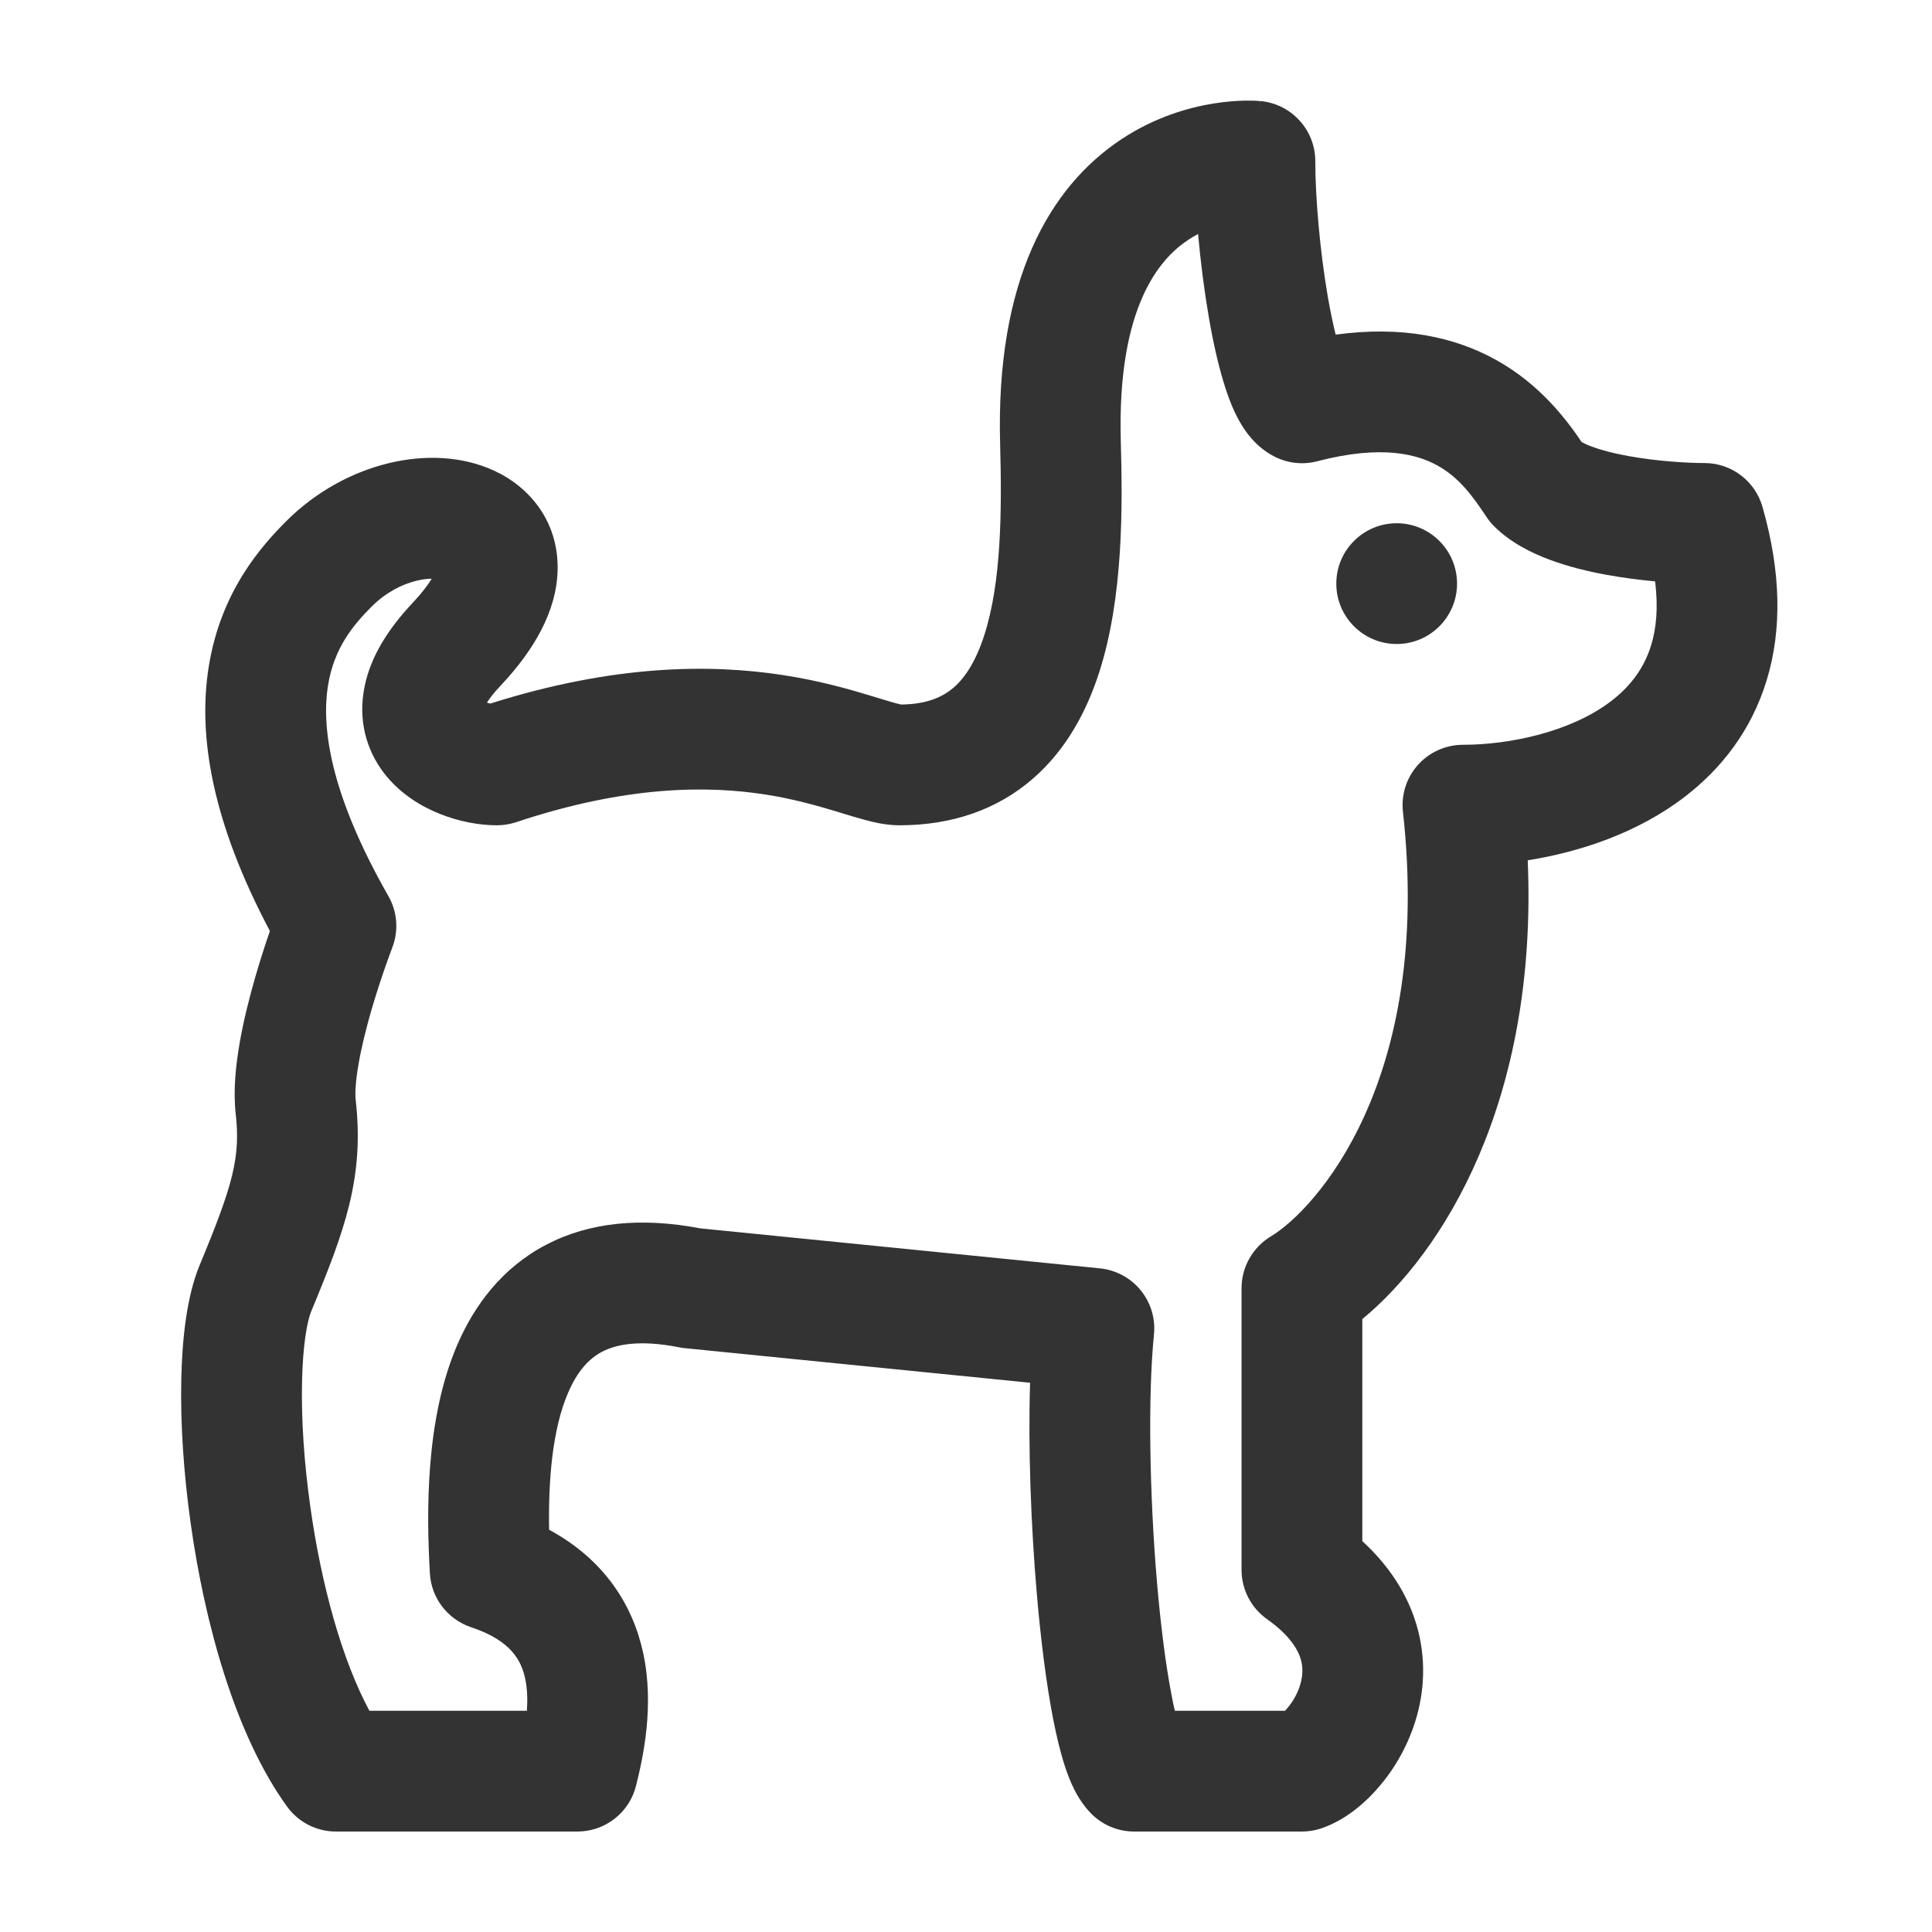
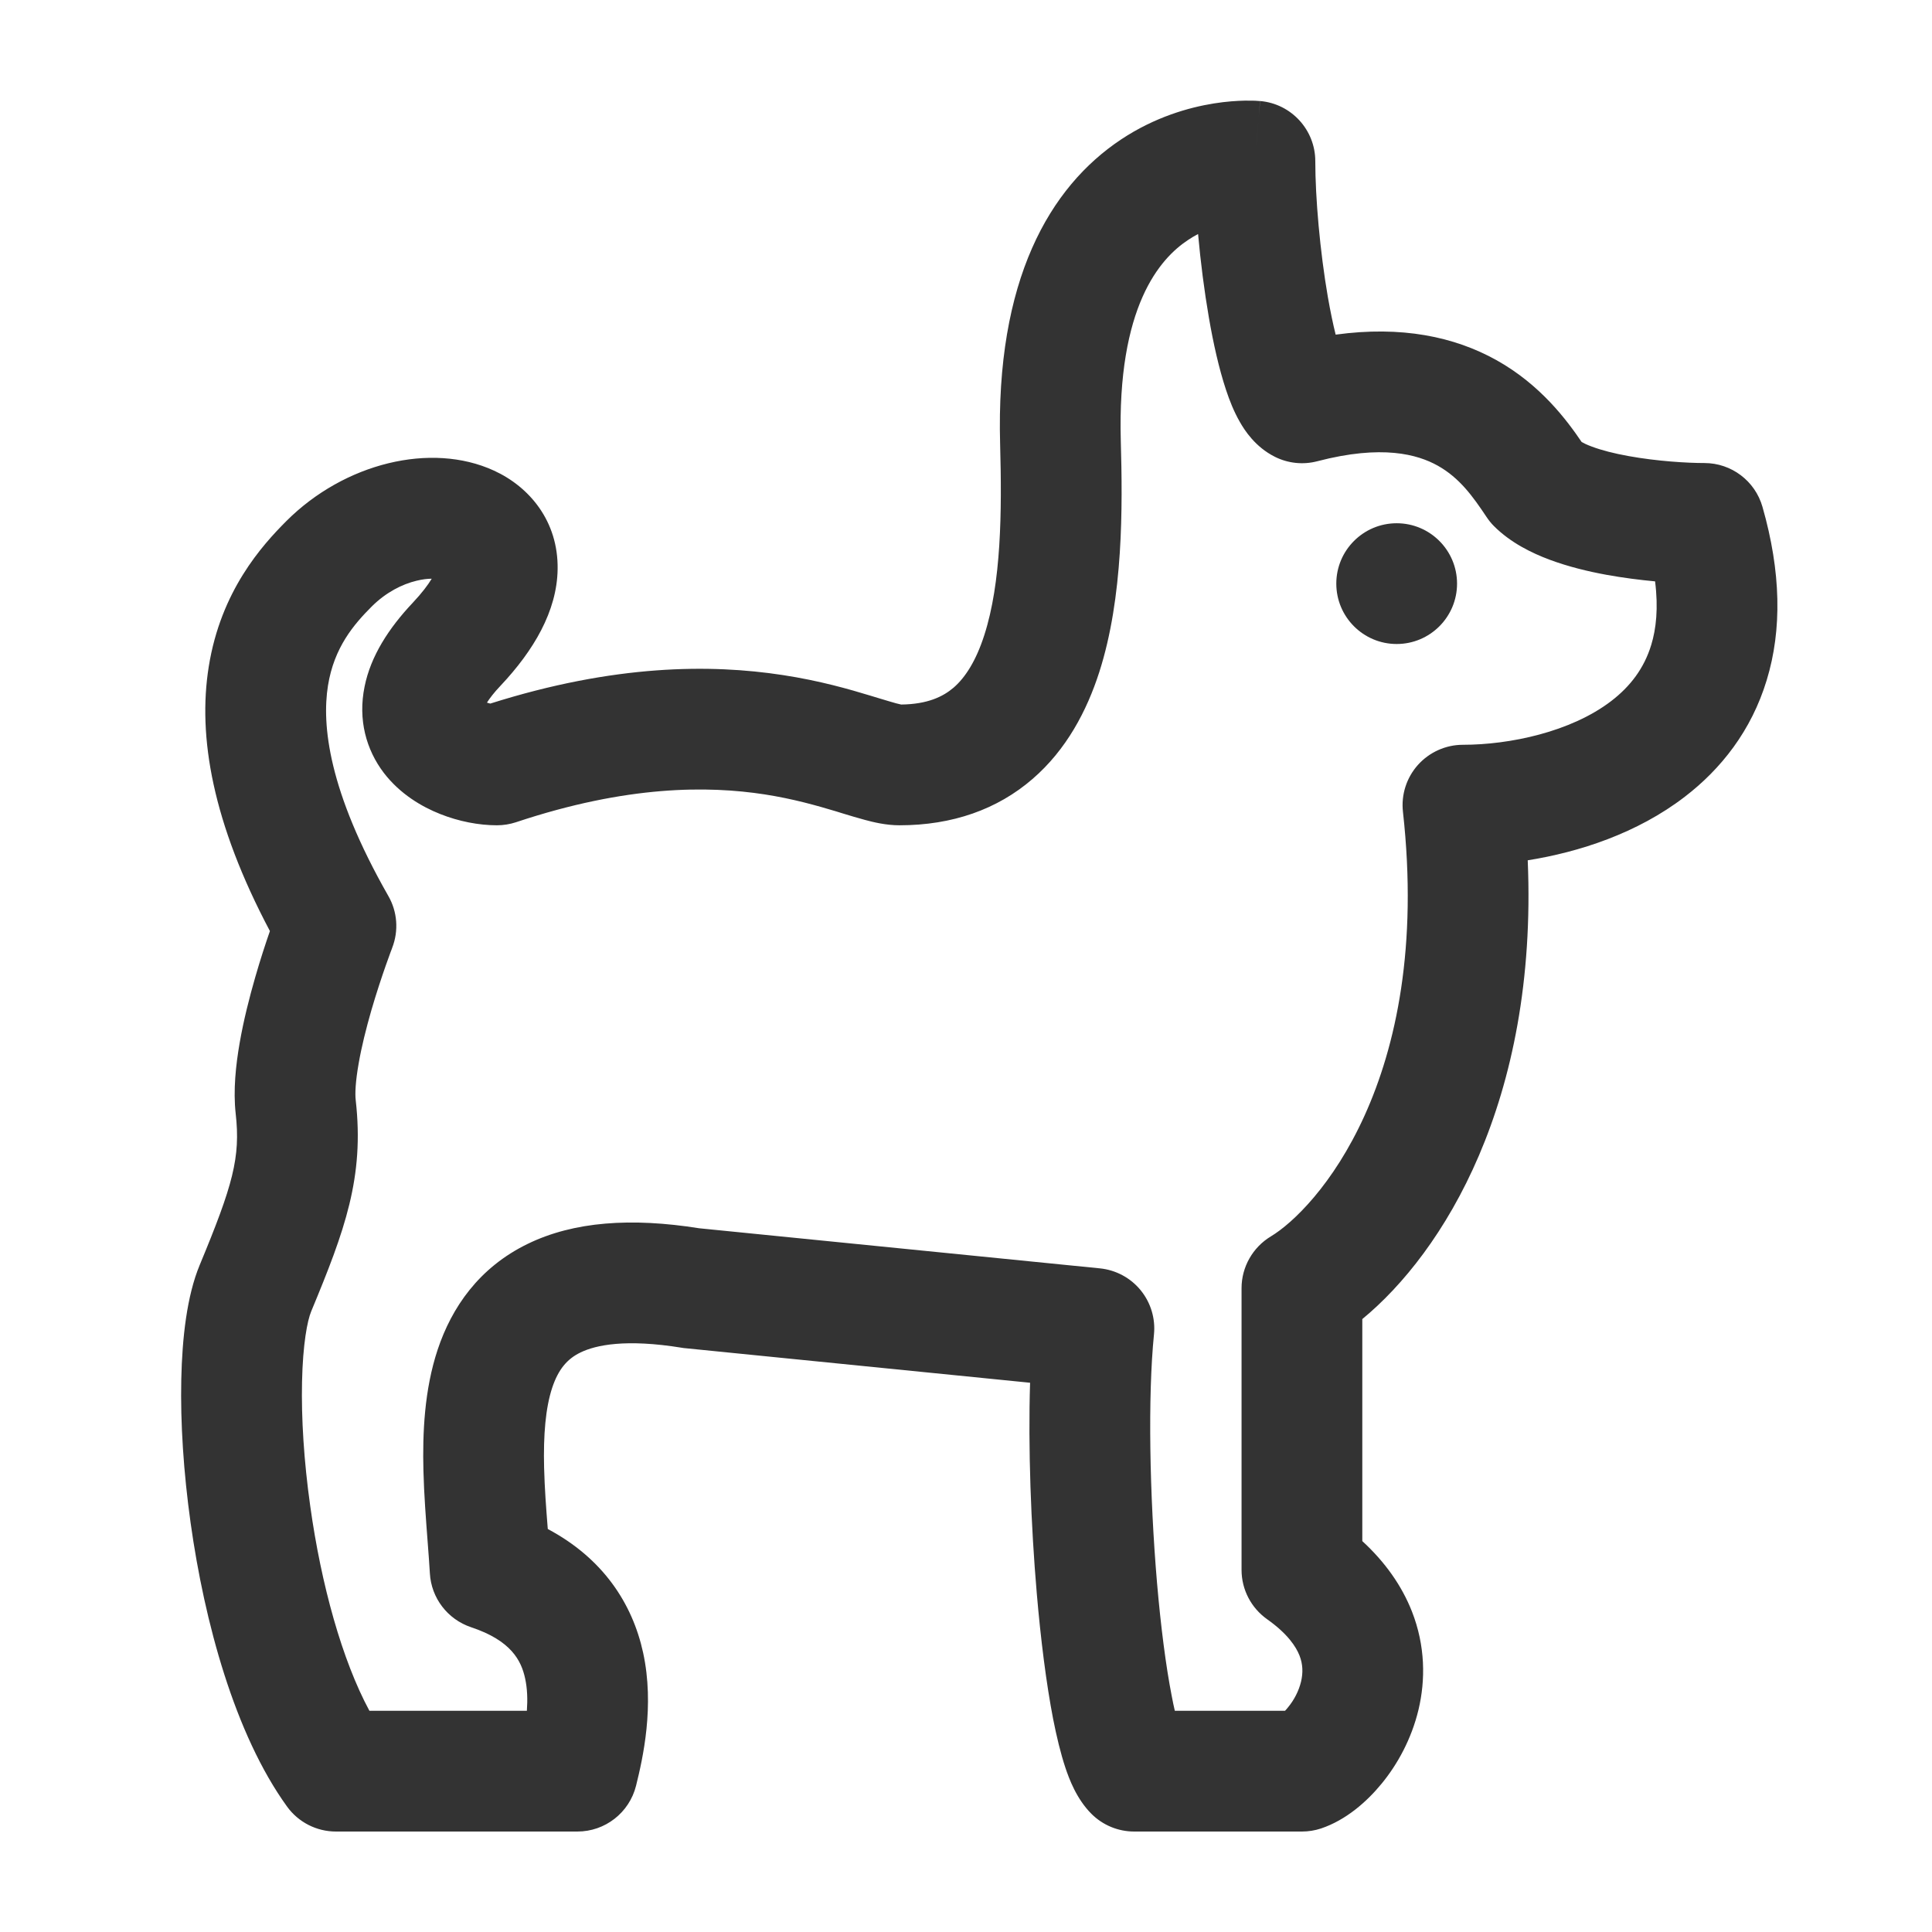
<svg xmlns="http://www.w3.org/2000/svg" width="24" height="24" viewBox="0 0 24 24" fill="none">
-   <path d="M18.173 10.002C18.573 13.602 17.007 15.502 16.173 16.002L16.173 19.502C17.589 20.502 16.673 21.835 16.173 22.002H14.089C13.689 21.602 13.422 18.169 13.589 16.502L8.589 16.002C6.089 15.502 6.004 18.002 6.089 19.502C7.589 20.002 7.34 21.335 7.173 22.002H4.173C3.089 20.502 2.758 17.002 3.173 16.002C3.589 15.003 3.758 14.502 3.673 13.752C3.589 13.003 4.173 11.502 4.173 11.502C2.573 8.702 3.562 7.53 4.089 7.003C5.187 5.904 7.089 6.503 5.673 8.002C4.683 9.051 5.673 9.502 6.173 9.502C9.173 8.502 10.673 9.502 11.173 9.502C13.173 9.502 13.22 7.153 13.173 5.502C13.068 1.781 15.589 2.002 15.589 2.002C15.589 3.004 15.84 4.838 16.173 5.004C18.089 4.504 18.755 5.504 19.089 6.004C19.489 6.404 20.673 6.502 21.173 6.502C21.973 9.302 19.507 10.002 18.173 10.002Z" fill="rgba(0,0,0,0)" class="mian" />
-   <path fill-rule="evenodd" clip-rule="evenodd" d="M15.653 1.255C15.654 1.255 15.654 1.255 15.589 2.002L15.654 1.255C16.042 1.289 16.339 1.614 16.339 2.002C16.339 2.455 16.397 3.121 16.495 3.689C16.526 3.866 16.559 4.024 16.592 4.157C17.41 4.045 18.066 4.182 18.59 4.474C19.139 4.781 19.464 5.22 19.648 5.491C19.672 5.505 19.713 5.525 19.775 5.548C19.895 5.593 20.05 5.633 20.228 5.665C20.585 5.73 20.96 5.752 21.173 5.752C21.508 5.752 21.802 5.974 21.894 6.296C22.125 7.102 22.138 7.822 21.947 8.448C21.756 9.079 21.377 9.554 20.93 9.897C20.338 10.352 19.617 10.585 18.978 10.687C19.105 13.686 17.921 15.565 16.923 16.386L16.923 19.144C17.207 19.405 17.413 19.698 17.539 20.017C17.707 20.445 17.709 20.87 17.621 21.239C17.534 21.602 17.361 21.916 17.164 22.156C16.98 22.381 16.72 22.61 16.41 22.714C16.334 22.739 16.254 22.752 16.173 22.752H14.089C13.89 22.752 13.699 22.673 13.558 22.532C13.374 22.348 13.282 22.101 13.234 21.957C13.175 21.779 13.125 21.57 13.082 21.352C12.997 20.912 12.928 20.364 12.879 19.791C12.806 18.938 12.771 17.981 12.796 17.177L8.514 16.748C8.49 16.746 8.466 16.742 8.442 16.738C7.934 16.636 7.645 16.705 7.479 16.792C7.314 16.878 7.172 17.035 7.058 17.299C6.861 17.756 6.811 18.385 6.821 19.003C7.497 19.368 7.857 19.925 7.989 20.53C8.133 21.193 7.986 21.842 7.901 22.184C7.817 22.518 7.517 22.752 7.173 22.752H4.173C3.933 22.752 3.707 22.637 3.566 22.442C2.914 21.54 2.539 20.141 2.368 18.919C2.28 18.291 2.24 17.672 2.252 17.134C2.263 16.622 2.321 16.099 2.481 15.714C2.893 14.722 2.989 14.378 2.928 13.836C2.895 13.544 2.93 13.227 2.977 12.956C3.026 12.674 3.099 12.387 3.171 12.138C3.234 11.919 3.299 11.721 3.353 11.566C2.64 10.221 2.454 9.15 2.593 8.282C2.743 7.34 3.255 6.776 3.558 6.472C4.277 5.754 5.353 5.487 6.136 5.846C6.577 6.048 6.936 6.474 6.927 7.07C6.92 7.593 6.627 8.084 6.219 8.517C6.136 8.604 6.083 8.675 6.049 8.728C6.063 8.733 6.077 8.737 6.091 8.74C7.632 8.252 8.827 8.248 9.725 8.386C10.183 8.456 10.551 8.562 10.82 8.644C10.858 8.655 10.891 8.665 10.922 8.675C11.009 8.701 11.074 8.721 11.132 8.737C11.166 8.746 11.186 8.75 11.195 8.752C11.523 8.748 11.715 8.654 11.846 8.542C11.993 8.415 12.125 8.207 12.227 7.891C12.438 7.237 12.447 6.36 12.424 5.523C12.366 3.48 13.038 2.323 13.927 1.732C14.346 1.454 14.767 1.335 15.079 1.285C15.235 1.26 15.369 1.252 15.467 1.25C15.517 1.25 15.558 1.25 15.589 1.251C15.605 1.252 15.619 1.253 15.63 1.254L15.644 1.255L15.65 1.255L15.652 1.255L15.653 1.255ZM4.872 11.774L4.871 11.776L4.868 11.786L4.851 11.83C4.837 11.868 4.816 11.925 4.791 11.997C4.741 12.14 4.675 12.337 4.612 12.554C4.549 12.774 4.491 13.003 4.455 13.213C4.416 13.434 4.409 13.586 4.419 13.668C4.527 14.625 4.284 15.284 3.866 16.29C3.818 16.405 3.762 16.695 3.752 17.166C3.742 17.613 3.775 18.15 3.854 18.71C3.99 19.686 4.25 20.624 4.589 21.252H6.545C6.555 21.112 6.551 20.976 6.523 20.849C6.475 20.629 6.351 20.38 5.852 20.214C5.56 20.116 5.357 19.851 5.34 19.544C5.298 18.795 5.281 17.634 5.681 16.705C5.89 16.22 6.233 15.751 6.784 15.463C7.325 15.18 7.971 15.12 8.698 15.259L13.663 15.756C13.861 15.776 14.043 15.873 14.169 16.027C14.295 16.181 14.355 16.379 14.335 16.577C14.258 17.345 14.28 18.569 14.373 19.663C14.42 20.206 14.483 20.697 14.555 21.065C14.568 21.134 14.581 21.196 14.594 21.252H15.963C15.975 21.24 15.988 21.225 16.002 21.207C16.074 21.12 16.134 21.007 16.162 20.89C16.188 20.78 16.185 20.673 16.143 20.566C16.1 20.457 15.997 20.296 15.741 20.115C15.542 19.974 15.423 19.746 15.423 19.502L15.423 16.002C15.423 15.739 15.562 15.495 15.787 15.359C16.334 15.031 17.8 13.437 17.428 10.085C17.404 9.873 17.472 9.661 17.614 9.502C17.757 9.343 17.96 9.252 18.173 9.252C18.749 9.252 19.513 9.094 20.016 8.708C20.253 8.526 20.424 8.301 20.512 8.012C20.573 7.813 20.602 7.555 20.56 7.222C20.369 7.204 20.163 7.178 19.959 7.141C19.728 7.099 19.481 7.039 19.25 6.953C19.031 6.871 18.767 6.744 18.558 6.535C18.523 6.5 18.492 6.461 18.465 6.42C18.298 6.17 18.133 5.937 17.859 5.784C17.611 5.646 17.171 5.519 16.363 5.73C16.187 5.776 16 5.756 15.838 5.675C15.592 5.552 15.46 5.344 15.401 5.24C15.328 5.113 15.273 4.973 15.23 4.843C15.143 4.581 15.072 4.264 15.017 3.944C14.96 3.614 14.914 3.254 14.883 2.907C14.841 2.929 14.799 2.954 14.757 2.982C14.412 3.211 13.876 3.803 13.923 5.481C13.946 6.295 13.955 7.419 13.655 8.351C13.501 8.829 13.249 9.312 12.826 9.677C12.39 10.054 11.832 10.252 11.173 10.252C11.006 10.252 10.847 10.213 10.744 10.185C10.658 10.162 10.558 10.132 10.463 10.103C10.437 10.095 10.411 10.087 10.386 10.079C10.139 10.005 9.851 9.923 9.497 9.868C8.799 9.761 7.795 9.752 6.41 10.214C6.334 10.239 6.254 10.252 6.173 10.252C5.948 10.252 5.699 10.204 5.468 10.112C5.24 10.022 4.97 9.864 4.768 9.601C4.549 9.313 4.445 8.94 4.529 8.529C4.605 8.151 4.828 7.805 5.128 7.487C5.243 7.365 5.317 7.265 5.363 7.189C5.312 7.189 5.249 7.196 5.175 7.214C4.995 7.257 4.794 7.359 4.619 7.533C4.396 7.756 4.15 8.042 4.074 8.518C3.997 9.003 4.077 9.821 4.824 11.13C4.937 11.326 4.954 11.563 4.872 11.774C4.872 11.774 4.872 11.774 4.872 11.774ZM14.686 21.558C14.686 21.558 14.686 21.557 14.685 21.556Z" fill="#333333" class="xian" />
+   <path d="M18.173 10.002C18.573 13.602 17.007 15.502 16.173 16.002L16.173 19.502C17.589 20.502 16.673 21.835 16.173 22.002H14.089C13.689 21.602 13.422 18.169 13.589 16.502L8.589 16.002C5.5 15.5 6.004 18.002 6.089 19.502C7.589 20.002 7.34 21.335 7.173 22.002H4.173C3.089 20.502 2.758 17.002 3.173 16.002C3.589 15.003 3.758 14.502 3.673 13.752C3.589 13.003 4.173 11.502 4.173 11.502C2.573 8.702 3.562 7.53 4.089 7.003C5.187 5.904 7.089 6.503 5.673 8.002C4.683 9.051 5.673 9.502 6.173 9.502C9.173 8.502 10.673 9.502 11.173 9.502C13.173 9.502 13.22 7.153 13.173 5.502C13.068 1.781 15.589 2.002 15.589 2.002C15.589 3.004 15.84 4.838 16.173 5.004C18.089 4.504 18.755 5.504 19.089 6.004C19.489 6.404 20.673 6.502 21.173 6.502C21.973 9.302 19.507 10.002 18.173 10.002Z" fill="rgba(0,0,0,0)" class="mian" />
+   <path fill-rule="evenodd" clip-rule="evenodd" d="M15.653 1.255C15.655 1.255 15.545 2.503 15.654 1.255C16.042 1.289 16.339 1.614 16.339 2.002C16.339 2.455 16.397 3.121 16.495 3.689C16.526 3.866 16.559 4.024 16.592 4.157C17.41 4.045 18.066 4.182 18.59 4.474C19.139 4.781 19.464 5.22 19.648 5.491C19.672 5.505 19.713 5.525 19.775 5.548C19.895 5.593 20.05 5.633 20.228 5.665C20.585 5.73 20.96 5.752 21.173 5.752C21.508 5.752 21.802 5.974 21.894 6.296C22.125 7.102 22.138 7.822 21.947 8.448C21.756 9.079 21.377 9.554 20.93 9.897C20.338 10.352 19.617 10.585 18.978 10.687C19.105 13.686 17.921 15.565 16.923 16.386L16.923 19.144C17.207 19.405 17.413 19.698 17.539 20.017C17.707 20.445 17.709 20.87 17.621 21.239C17.534 21.602 17.361 21.916 17.164 22.156C16.98 22.381 16.72 22.61 16.41 22.714C16.334 22.739 16.254 22.752 16.173 22.752H14.089C13.89 22.752 13.699 22.673 13.558 22.532C13.374 22.348 13.282 22.101 13.234 21.957C13.175 21.779 13.125 21.57 13.082 21.352C12.997 20.912 12.928 20.364 12.879 19.791C12.806 18.938 12.771 17.981 12.796 17.177L8.514 16.748C8.499 16.747 8.484 16.745 8.468 16.742C7.777 16.63 7.404 16.707 7.211 16.801C7.045 16.881 6.936 17.011 6.86 17.238C6.777 17.489 6.749 17.823 6.759 18.233C6.766 18.496 6.784 18.73 6.803 18.971C6.804 18.979 6.804 18.987 6.805 18.994C7.491 19.359 7.856 19.92 7.989 20.53C8.133 21.193 7.986 21.842 7.901 22.184C7.817 22.518 7.517 22.752 7.173 22.752H4.173C3.933 22.752 3.707 22.637 3.566 22.442C2.914 21.54 2.539 20.141 2.368 18.919C2.28 18.291 2.24 17.672 2.252 17.134C2.263 16.622 2.321 16.099 2.481 15.714C2.893 14.722 2.989 14.378 2.928 13.836C2.895 13.544 2.93 13.227 2.977 12.956C3.026 12.674 3.099 12.387 3.171 12.138C3.234 11.919 3.299 11.721 3.353 11.566C2.64 10.221 2.454 9.15 2.593 8.282C2.743 7.34 3.255 6.776 3.558 6.472C4.277 5.754 5.353 5.487 6.136 5.846C6.577 6.048 6.936 6.474 6.927 7.07C6.92 7.593 6.627 8.084 6.219 8.517C6.136 8.604 6.083 8.675 6.049 8.728C6.063 8.733 6.077 8.737 6.091 8.74C7.632 8.252 8.827 8.248 9.725 8.386C10.183 8.456 10.551 8.562 10.82 8.644C10.858 8.655 10.891 8.665 10.922 8.675C11.009 8.701 11.074 8.721 11.132 8.737C11.166 8.746 11.186 8.75 11.195 8.752C11.523 8.748 11.715 8.654 11.846 8.542C11.993 8.415 12.125 8.207 12.227 7.891C12.438 7.237 12.447 6.36 12.424 5.523C12.366 3.48 13.038 2.323 13.927 1.732C14.346 1.454 14.767 1.335 15.079 1.285C15.235 1.26 15.369 1.252 15.467 1.25C15.517 1.25 15.558 1.25 15.589 1.251C15.605 1.252 15.619 1.253 15.63 1.254L15.644 1.255L15.65 1.255L15.652 1.255L15.653 1.255ZM4.872 11.774L4.871 11.776L4.868 11.786L4.851 11.83C4.837 11.868 4.816 11.925 4.791 11.997C4.741 12.14 4.675 12.337 4.612 12.554C4.549 12.774 4.491 13.003 4.455 13.213C4.416 13.434 4.409 13.586 4.419 13.668C4.527 14.625 4.284 15.284 3.866 16.29C3.818 16.405 3.762 16.695 3.752 17.166C3.742 17.613 3.775 18.15 3.854 18.71C3.99 19.686 4.25 20.624 4.589 21.252H6.545C6.555 21.112 6.551 20.976 6.523 20.849C6.475 20.629 6.351 20.38 5.852 20.214C5.56 20.116 5.357 19.851 5.34 19.544C5.334 19.437 5.324 19.306 5.313 19.161C5.292 18.885 5.267 18.561 5.26 18.27C5.248 17.805 5.271 17.264 5.437 16.765C5.611 16.242 5.95 15.746 6.555 15.452C7.128 15.173 7.843 15.124 8.686 15.258L13.663 15.756C13.861 15.776 14.043 15.873 14.169 16.027C14.295 16.181 14.355 16.379 14.335 16.577C14.258 17.345 14.28 18.569 14.373 19.663C14.42 20.206 14.483 20.697 14.555 21.065C14.568 21.134 14.581 21.196 14.594 21.252H15.963C15.975 21.24 15.988 21.225 16.002 21.207C16.074 21.12 16.134 21.007 16.162 20.89C16.188 20.78 16.185 20.673 16.143 20.566C16.1 20.457 15.997 20.296 15.741 20.115C15.542 19.974 15.423 19.746 15.423 19.502L15.423 16.002C15.423 15.739 15.562 15.495 15.787 15.359C16.334 15.031 17.8 13.437 17.428 10.085C17.404 9.873 17.472 9.661 17.614 9.502C17.757 9.343 17.96 9.252 18.173 9.252C18.749 9.252 19.513 9.094 20.016 8.708C20.253 8.526 20.424 8.301 20.512 8.012C20.573 7.813 20.602 7.555 20.56 7.222C20.369 7.204 20.163 7.178 19.959 7.141C19.728 7.099 19.481 7.039 19.25 6.953C19.031 6.871 18.767 6.744 18.558 6.535C18.523 6.5 18.492 6.461 18.465 6.42C18.298 6.17 18.133 5.937 17.859 5.784C17.611 5.646 17.171 5.519 16.363 5.73C16.187 5.776 16 5.756 15.838 5.675C15.592 5.552 15.46 5.344 15.401 5.24C15.328 5.113 15.273 4.973 15.23 4.843C15.143 4.581 15.072 4.264 15.017 3.944C14.96 3.614 14.914 3.254 14.883 2.907C14.841 2.929 14.799 2.954 14.757 2.982C14.412 3.211 13.876 3.803 13.923 5.481C13.946 6.295 13.955 7.419 13.655 8.351C13.501 8.829 13.249 9.312 12.826 9.677C12.39 10.054 11.832 10.252 11.173 10.252C11.006 10.252 10.847 10.213 10.744 10.185C10.658 10.162 10.558 10.132 10.463 10.103C10.437 10.095 10.411 10.087 10.386 10.079C10.139 10.005 9.851 9.923 9.497 9.868C8.799 9.761 7.795 9.752 6.41 10.214C6.334 10.239 6.254 10.252 6.173 10.252C5.948 10.252 5.699 10.204 5.468 10.112C5.24 10.022 4.97 9.864 4.768 9.601C4.549 9.313 4.445 8.94 4.529 8.529C4.605 8.151 4.828 7.805 5.128 7.487C5.243 7.365 5.317 7.265 5.363 7.189C5.312 7.189 5.249 7.196 5.175 7.214C4.995 7.257 4.794 7.359 4.619 7.533C4.396 7.756 4.15 8.042 4.074 8.518C3.997 9.003 4.077 9.821 4.824 11.13C4.937 11.326 4.954 11.563 4.872 11.774C4.872 11.774 4.872 11.774 4.872 11.774ZM14.686 21.558C14.686 21.558 14.686 21.557 14.685 21.556Z" fill="#333333" class="xian" />
  <path d="M18.1 7.25C18.1 7.664 17.764 8 17.35 8C16.936 8 16.6 7.664 16.6 7.25C16.6 6.836 16.936 6.5 17.35 6.5C17.764 6.5 18.1 6.836 18.1 7.25Z" fill="#333333" class="xian" />
</svg>
